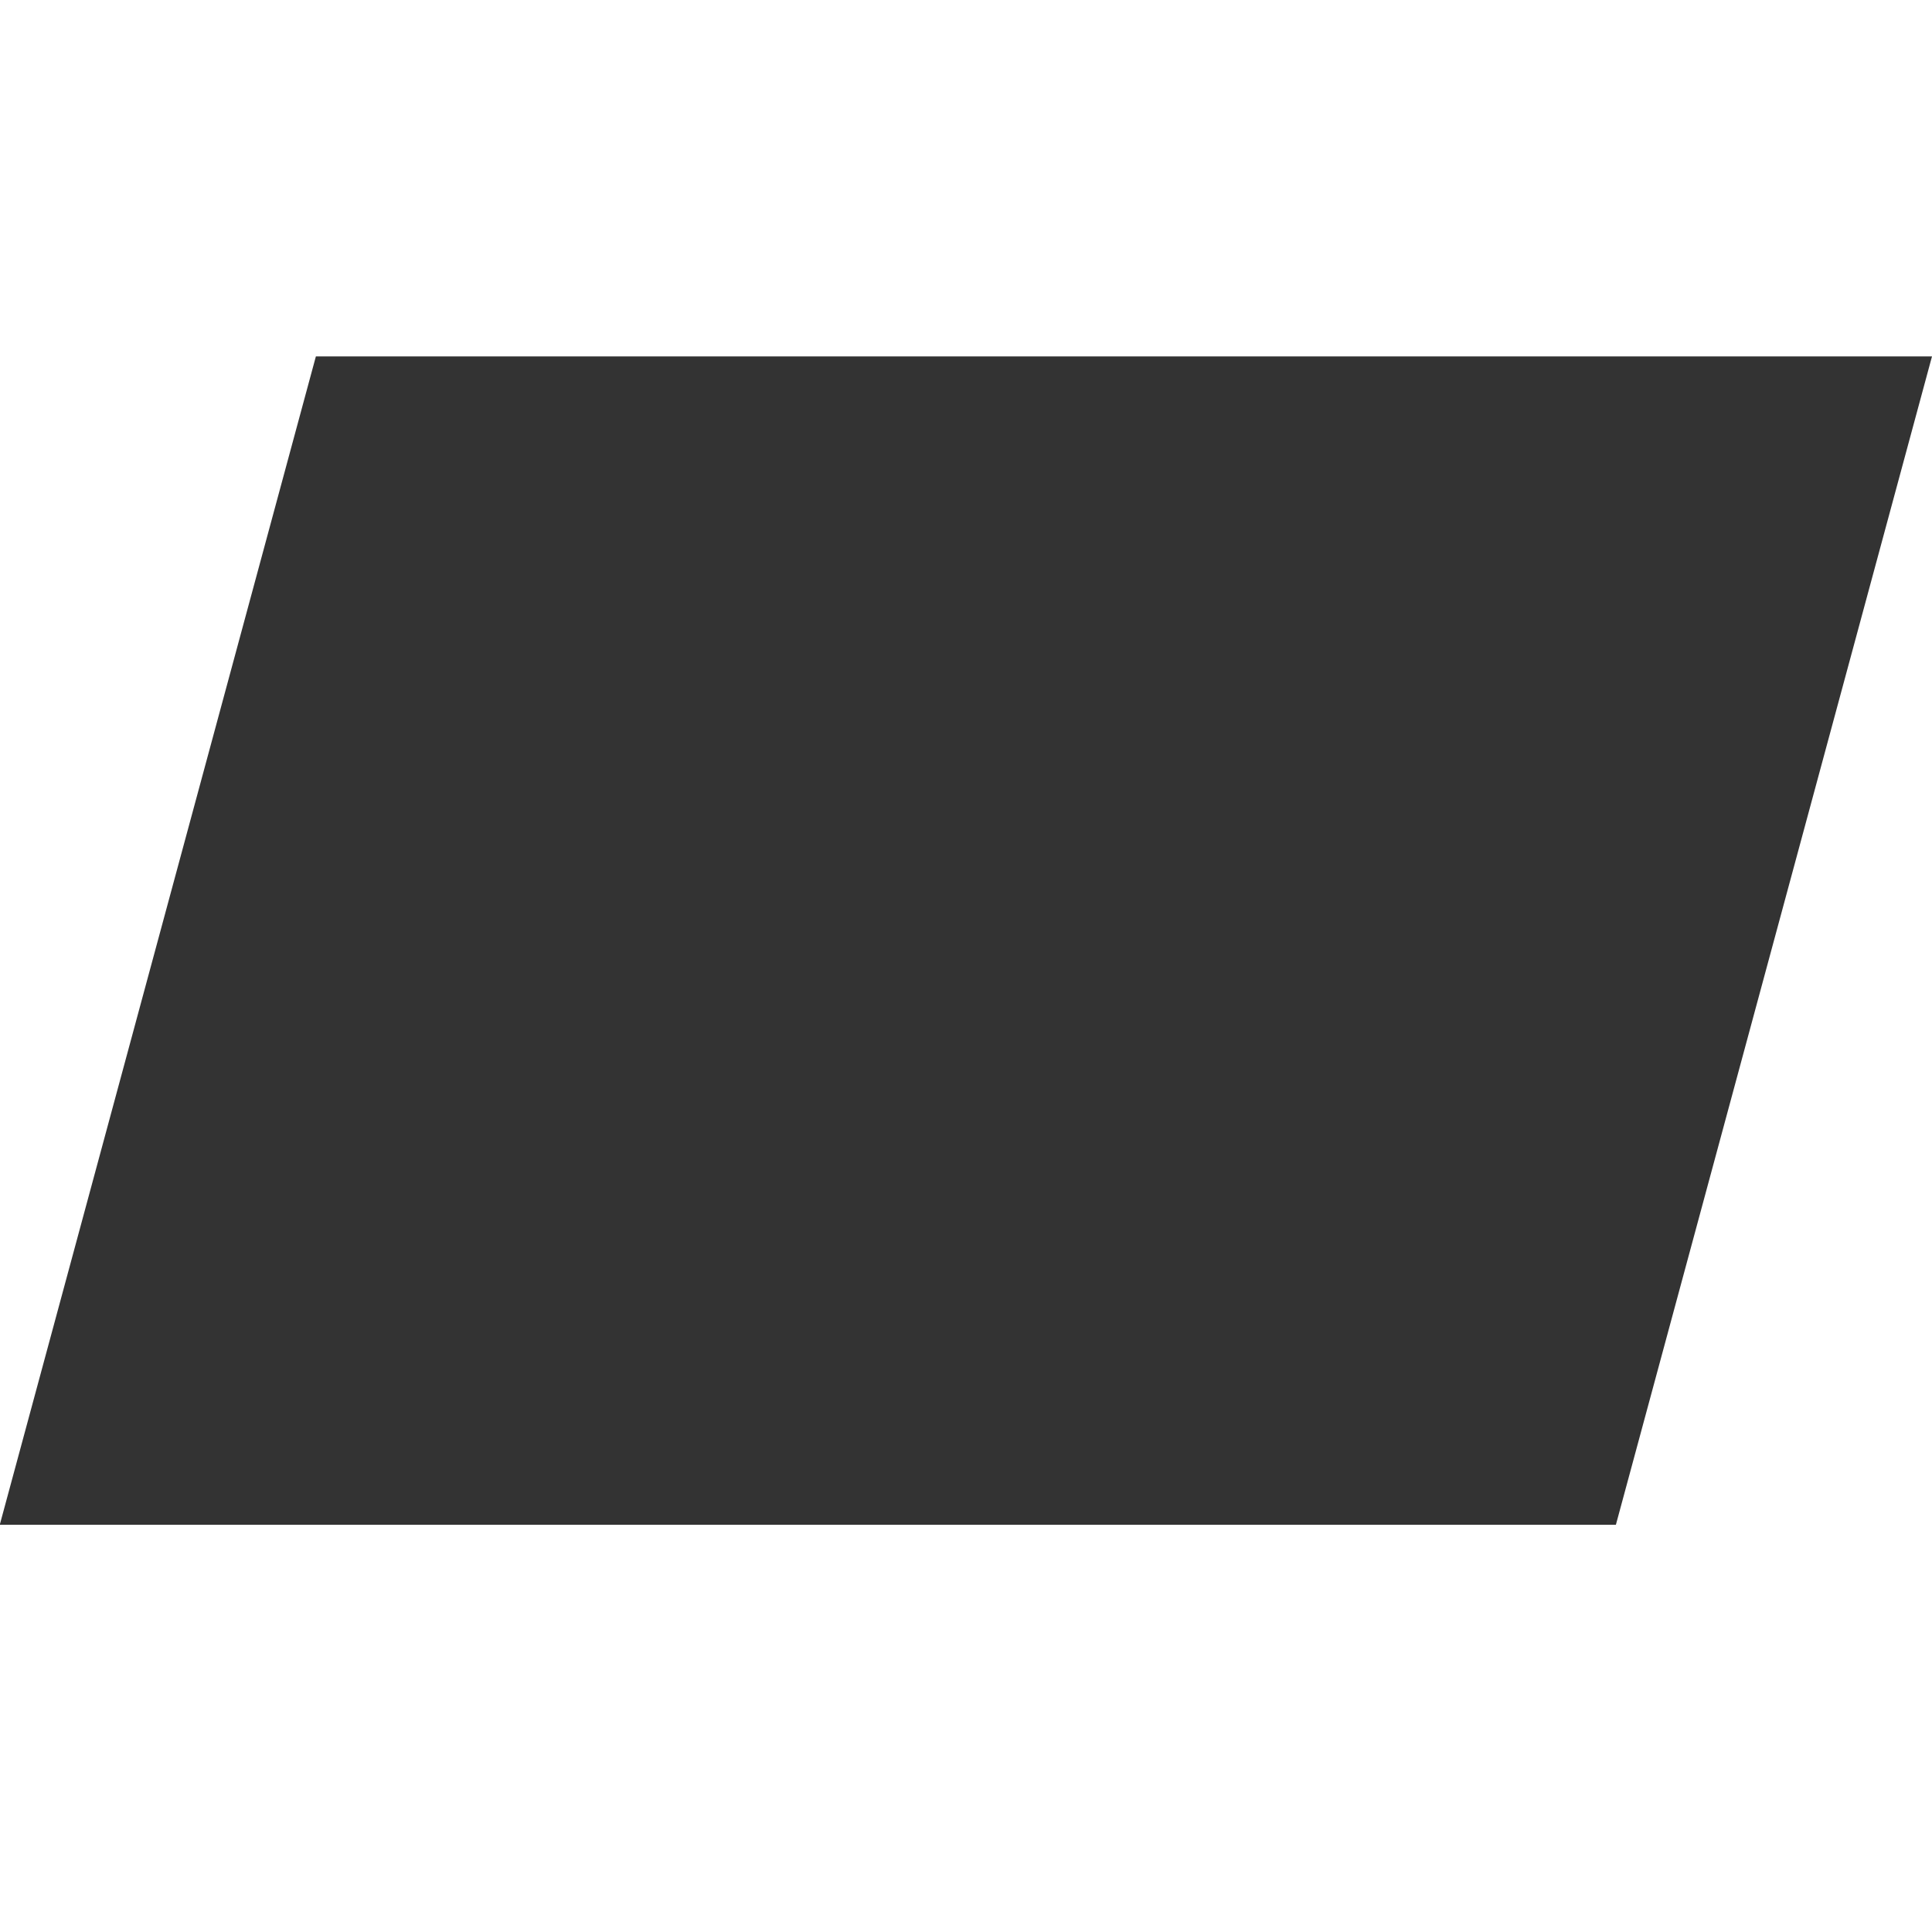
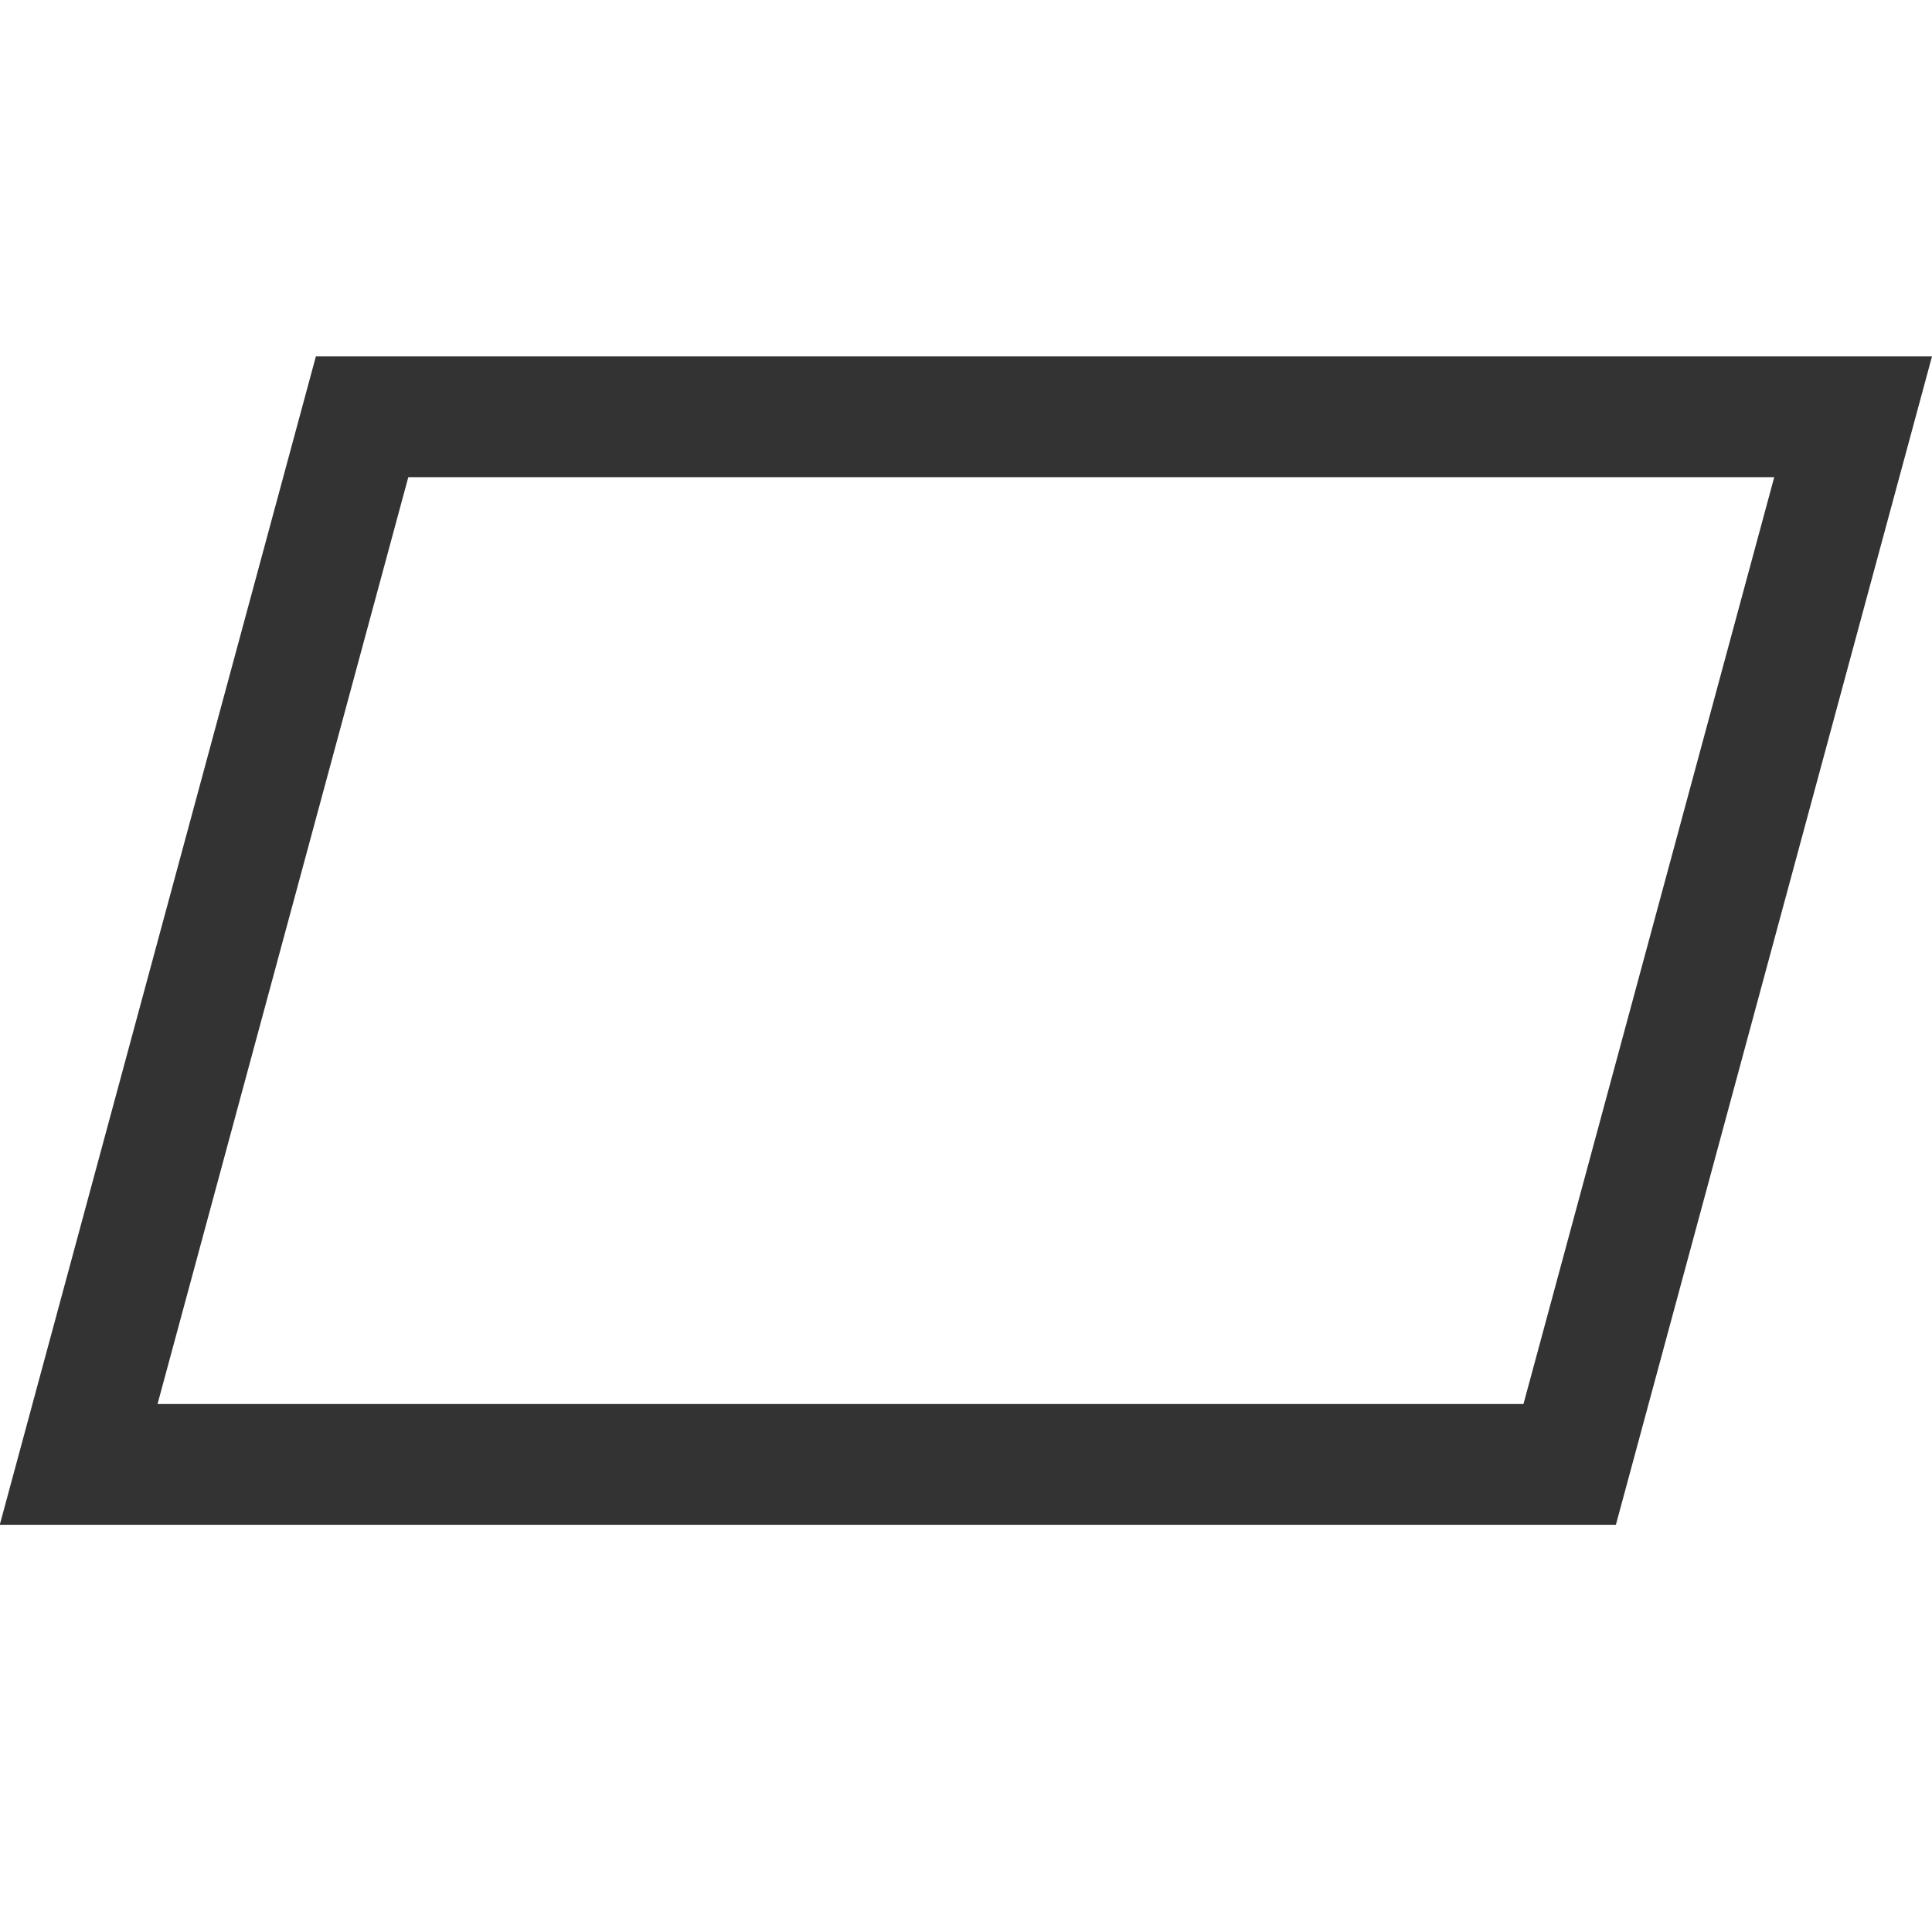
<svg xmlns="http://www.w3.org/2000/svg" version="1.1" viewBox="0 0 160 160" width="16" height="16">
-   <polygon fill="#333333" points="6.514,121.276 29.987,34.518 153.468,34.518 129.994,121.276  " />
+   <polygon fill="none" points="6.514,121.276 29.987,34.518 153.468,34.518 129.994,121.276  " />
  <path d="M146.935,39.517l-20.768,76.759H13.046l20.768-76.759H146.935 M160,29.517H26.16l-26.179,96.759h133.84L160,29.517   L160,29.517z" fill="#333333" stroke="none" />
</svg>
